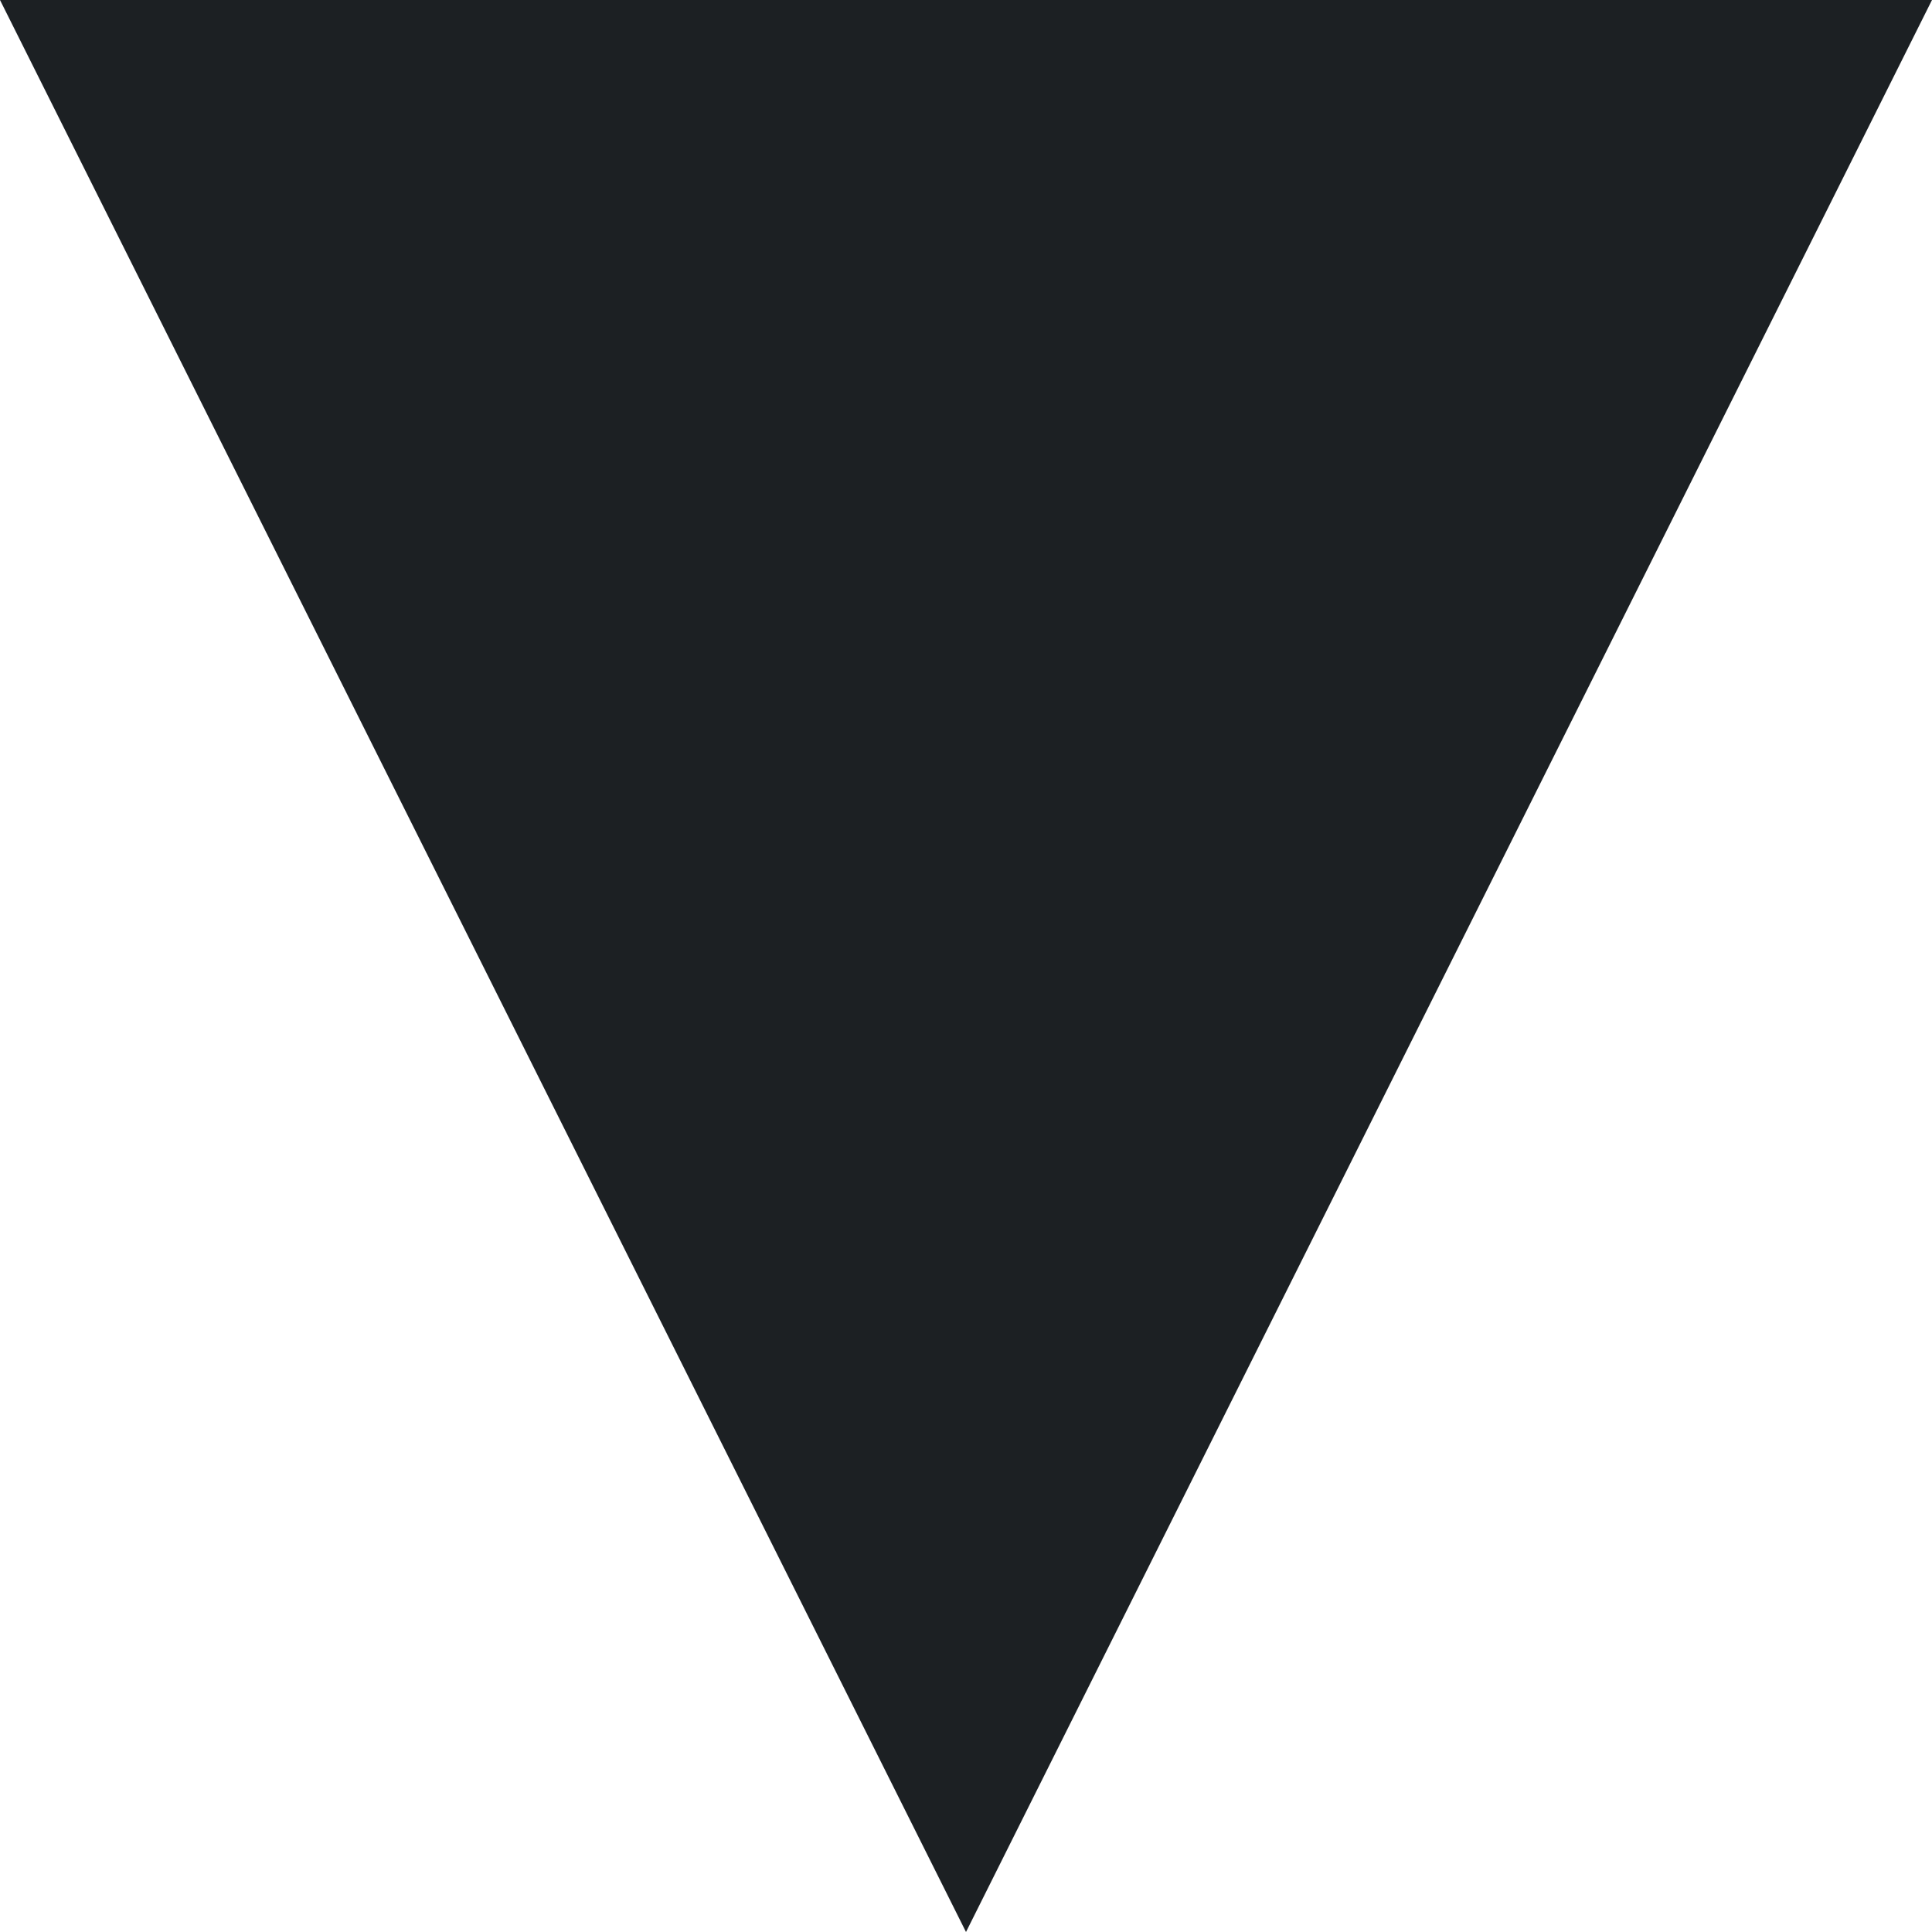
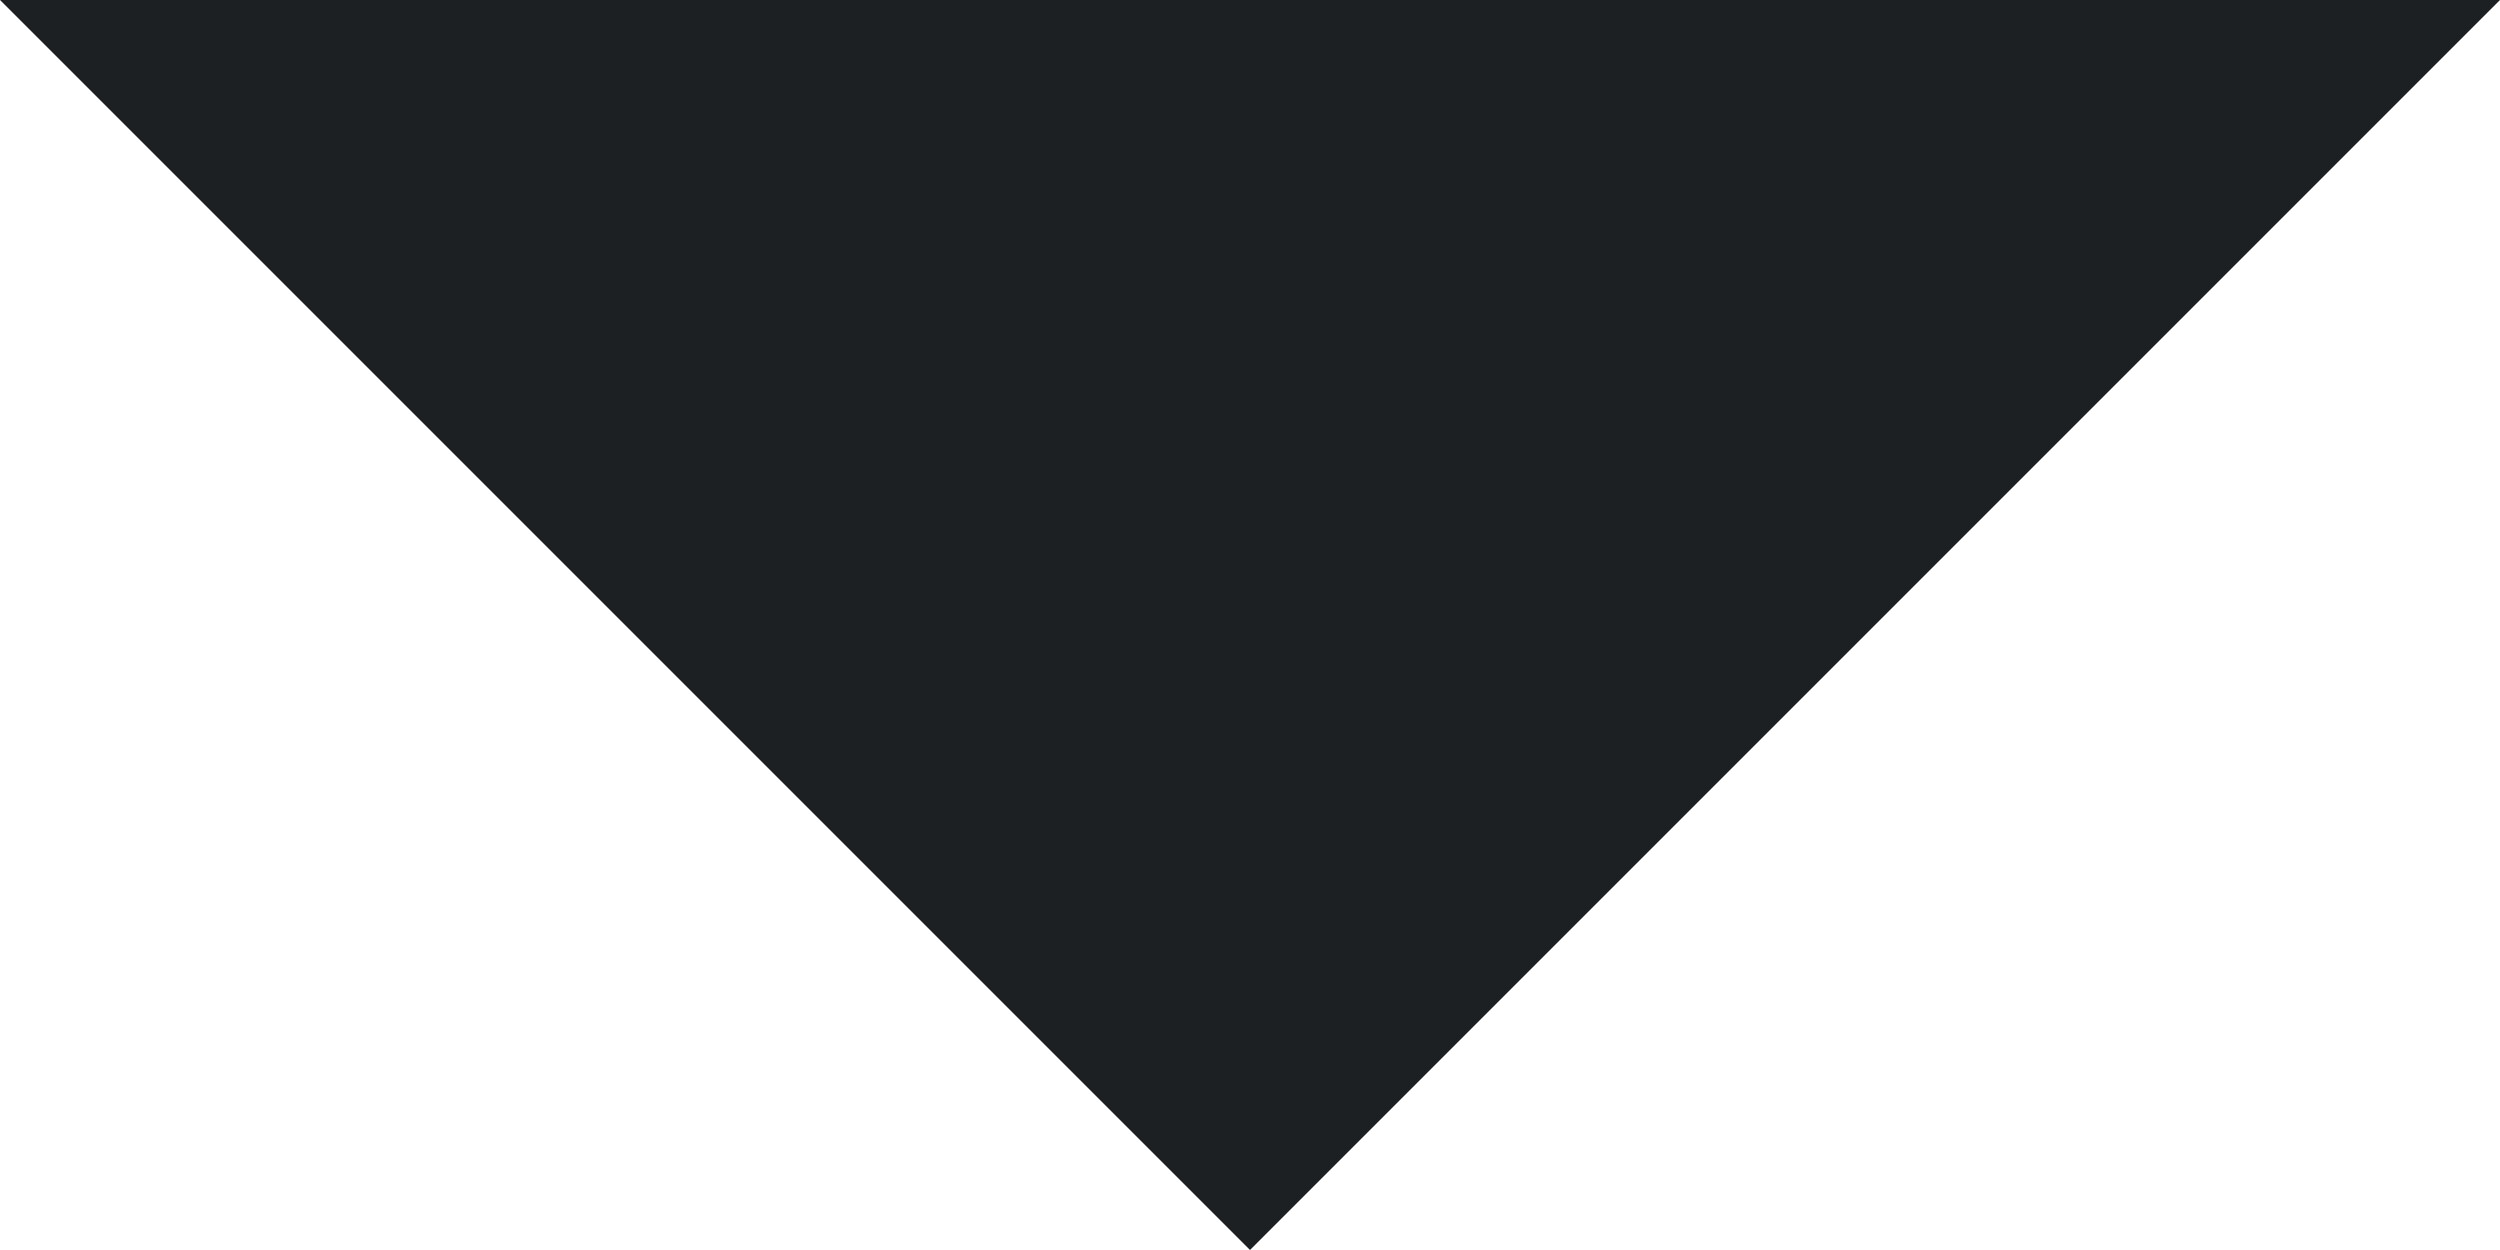
- <svg xmlns="http://www.w3.org/2000/svg" width="8px" height="8px" viewBox="0 0 8 8" version="1.1">
+ <svg xmlns="http://www.w3.org/2000/svg" width="16px" height="8px" viewBox="0 0 16 8" version="1.1">
  <defs />
  <g id="Page-1" stroke="none" stroke-width="1" fill="none" fill-rule="evenodd">
-     <g id="Desktop-HD-Copy" transform="translate(-1261, -178)" fill="#1C2023">
-       <g id="Group" transform="translate(357, 118)">
-         <polygon id="Triangle" points="908 68 904 60 912 60" />
+     <g id="Desktop-HD-Copy" transform="translate(-279, -288)" fill="#1C2023">
+       <g id="Group-3-Copy" transform="translate(-2, 118)">
+         <polygon id="Triangle" points="289 178 281 170 297 170" />
      </g>
    </g>
  </g>
</svg>
